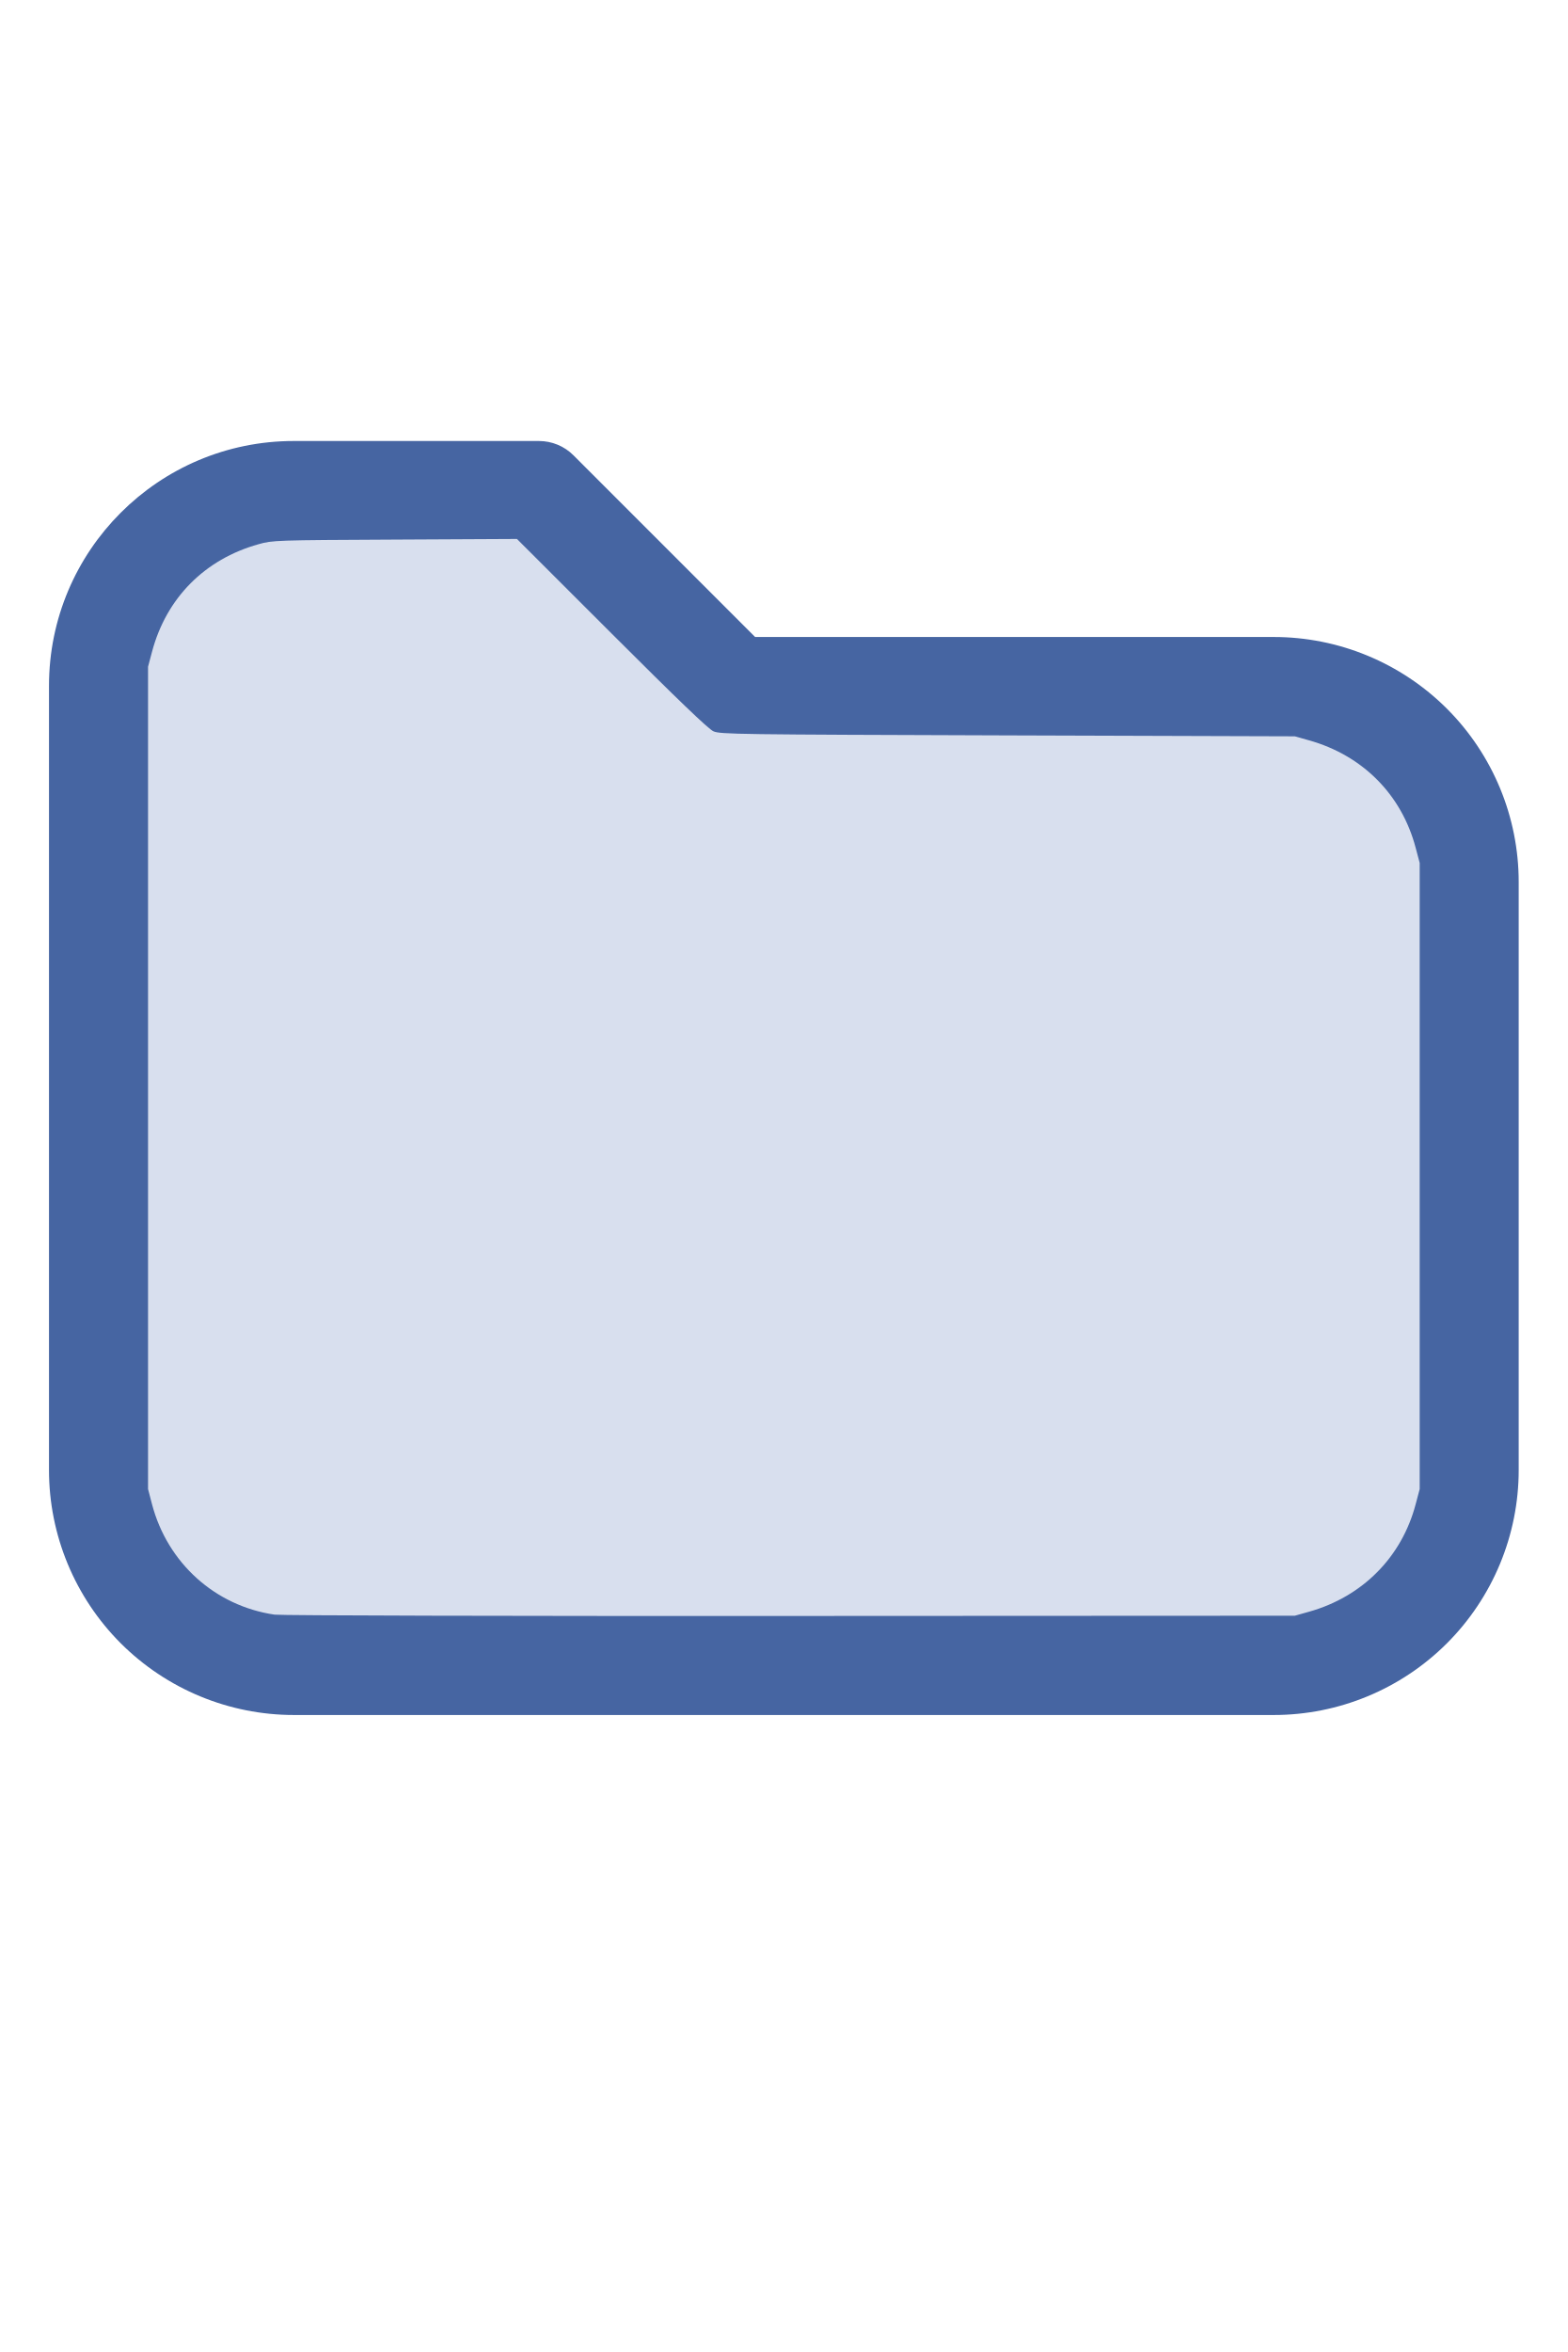
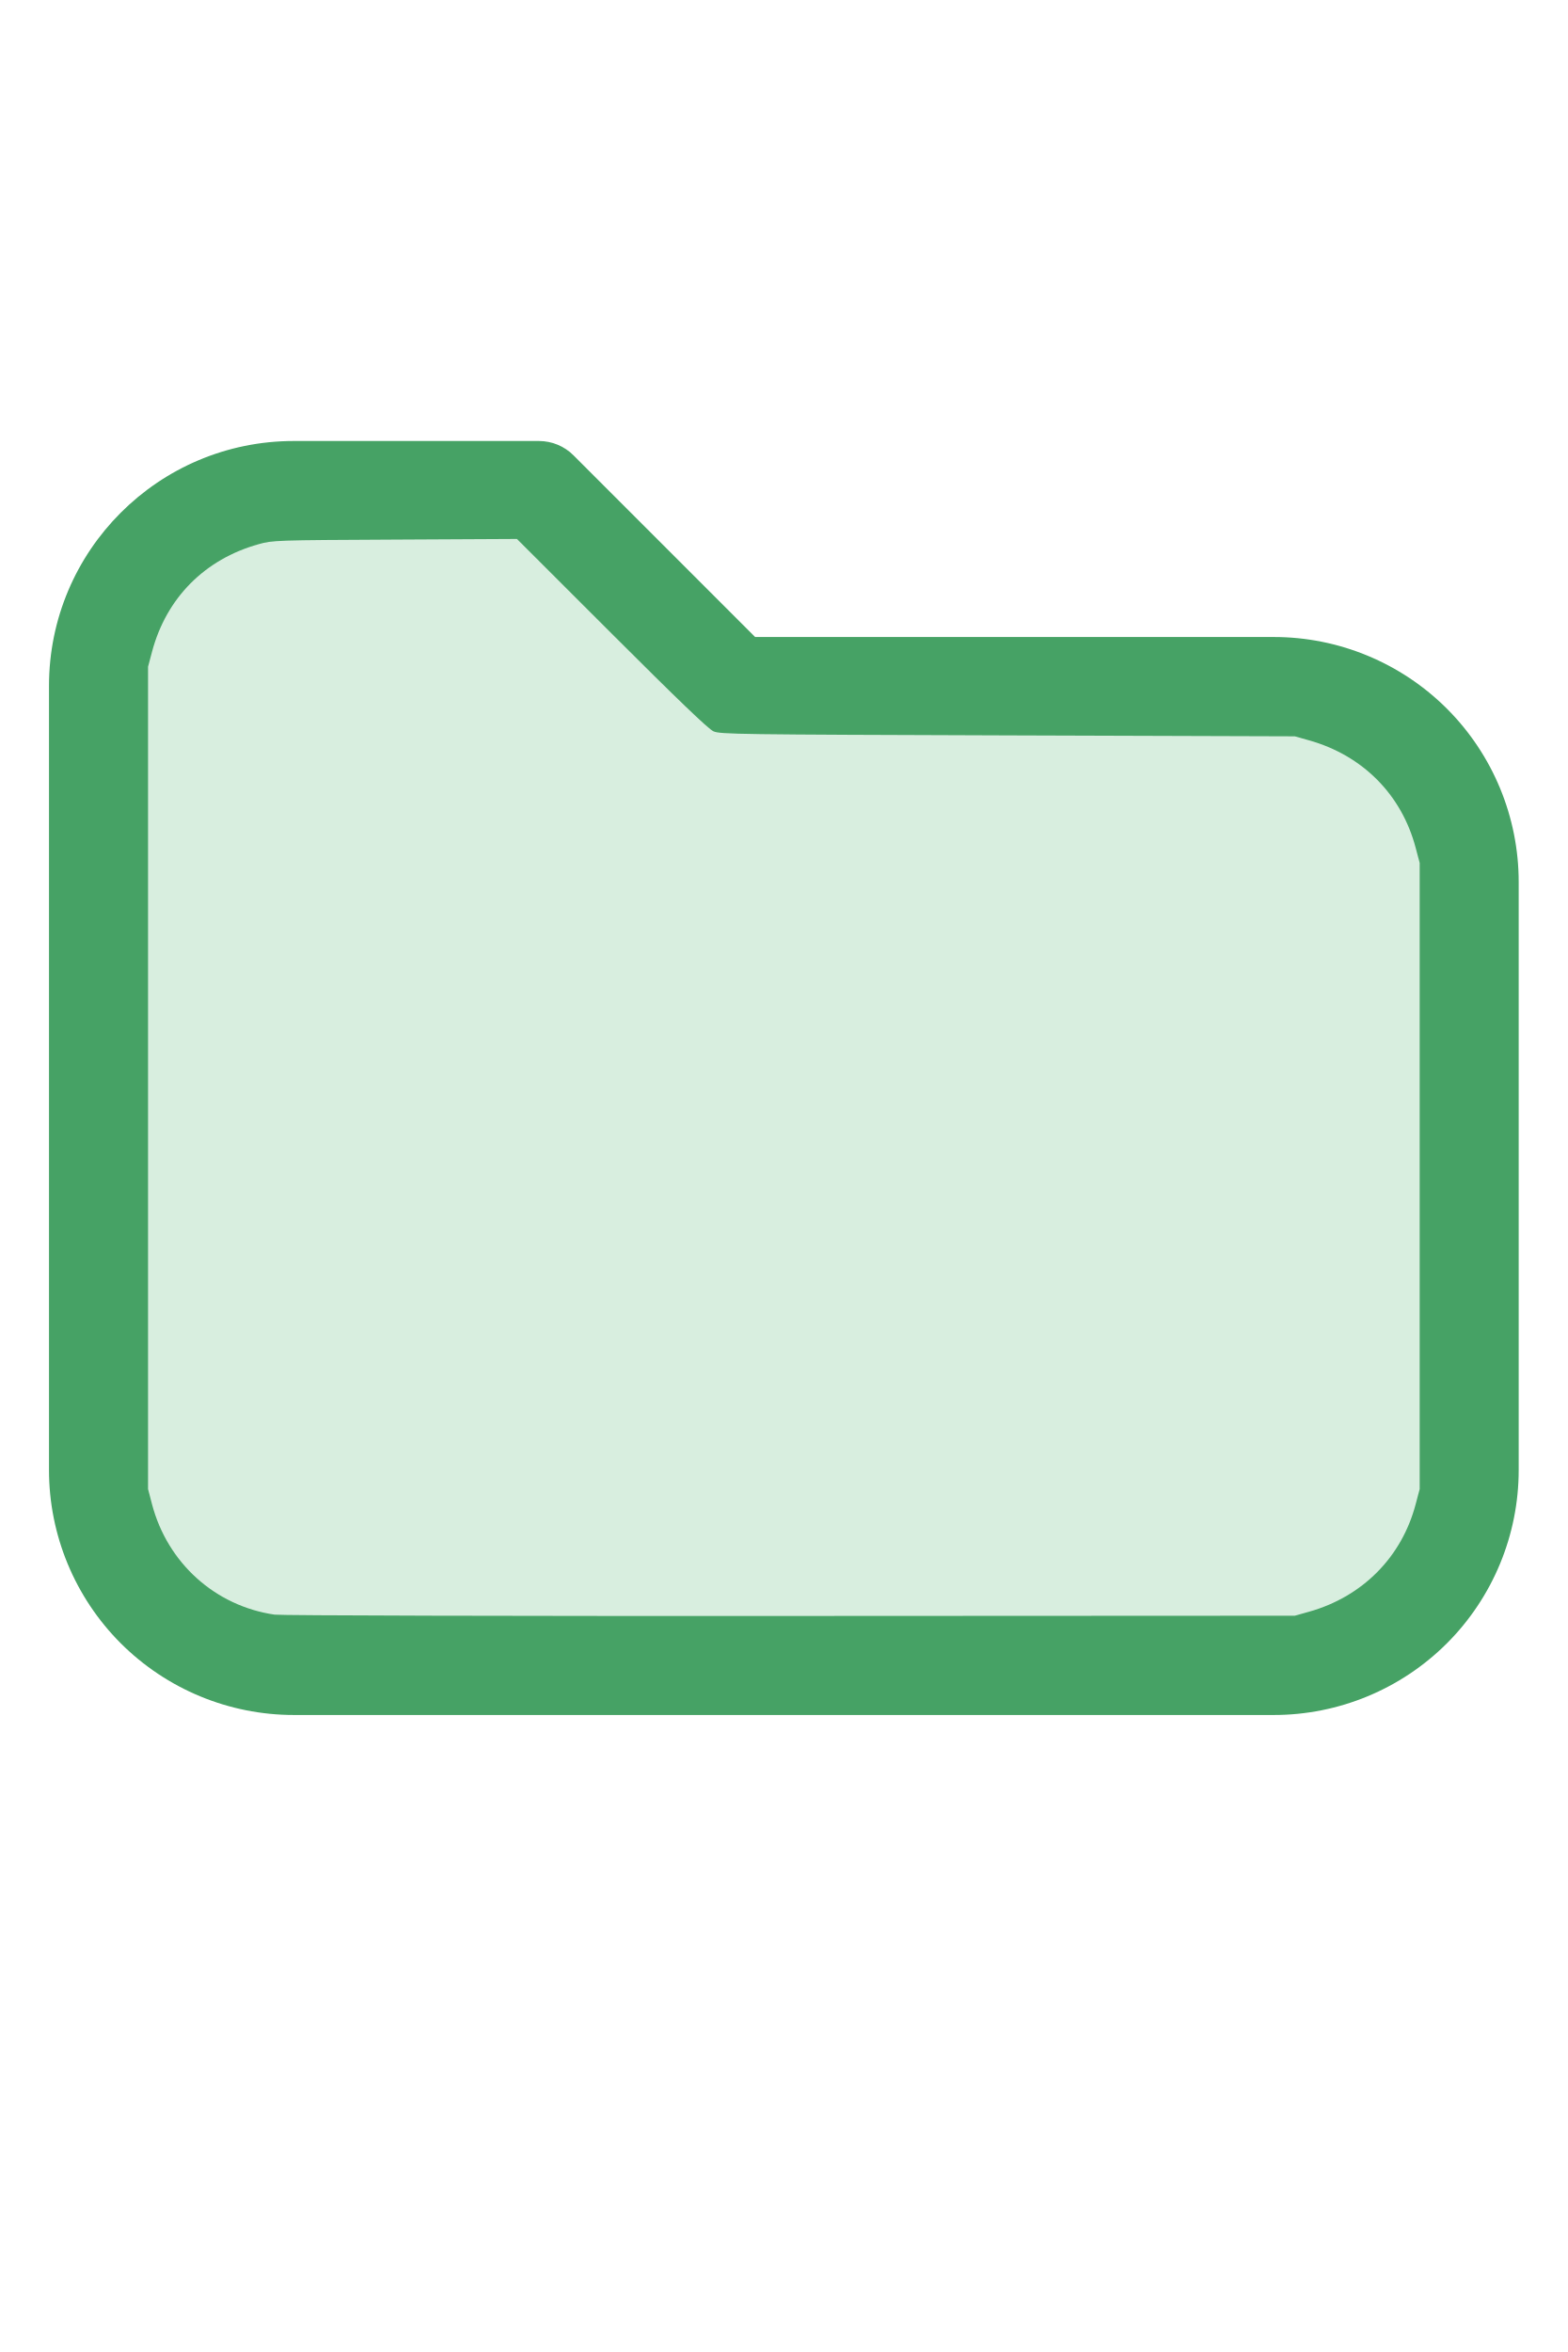
<svg xmlns="http://www.w3.org/2000/svg" version="1.1" width="16" height="24" viewBox="0 0 32 32" xml:space="preserve">
-   <g style="fill:#4665A2;">
+   <g style="fill:#46A265;">
    <path d="M1,5.998l-0,16.002c-0,1.326 0.527,2.598 1.464,3.536c0.938,0.937 2.21,1.464 3.536,1.464c5.322,0 14.678,-0 20,0c1.326,0 2.598,-0.527 3.536,-1.464c0.937,-0.938 1.464,-2.21 1.464,-3.536c0,-3.486 0,-8.514 0,-12c0,-1.326 -0.527,-2.598 -1.464,-3.536c-0.938,-0.937 -2.21,-1.464 -3.536,-1.464c-0,0 -10.586,0 -10.586,0c0,-0 -3.707,-3.707 -3.707,-3.707c-0.187,-0.188 -0.442,-0.293 -0.707,-0.293l-5.002,0c-2.76,0 -4.998,2.238 -4.998,4.998Zm2,-0l-0,16.002c-0,0.796 0.316,1.559 0.879,2.121c0.562,0.563 1.325,0.879 2.121,0.879l20,0c0.796,0 1.559,-0.316 2.121,-0.879c0.563,-0.562 0.879,-1.325 0.879,-2.121c0,-3.486 0,-8.514 0,-12c0,-0.796 -0.316,-1.559 -0.879,-2.121c-0.562,-0.563 -1.325,-0.879 -2.121,-0.879c-7.738,0 -11,0 -11,0c-0.265,0 -0.52,-0.105 -0.707,-0.293c-0,0 -3.707,-3.707 -3.707,-3.707c-0,0 -4.588,0 -4.588,0c-1.656,0 -2.998,1.342 -2.998,2.998Z" />
  </g>
-   <g style="fill:#D8DFEE;stroke-width:0;">
+   <g style="fill:#D8EEDF;stroke-width:0;">
    <path d="M 5.606,24.952 C 4.392,24.775 3.42,23.9 3.103,22.699 L 3.022,22.389 V 13.998 5.606 L 3.104,5.298 C 3.396,4.203 4.18,3.412 5.279,3.106 5.565,3.026 5.615,3.024 8.061,3.012 l 2.491,-0.013 1.932,1.93 c 1.344,1.343 1.976,1.95 2.078,1.995 0.137,0.062 0.474,0.066 6.007,0.084 l 5.861,0.019 0.291,0.082 c 1.095,0.308 1.89,1.109 2.176,2.193 l 0.082,0.309 V 16 22.389 l -0.082,0.309 c -0.284,1.079 -1.086,1.888 -2.176,2.194 l -0.291,0.082 -10.303,0.005 c -5.7,0.003 -10.4,-0.009 -10.521,-0.027 z" />
  </g>
</svg>
